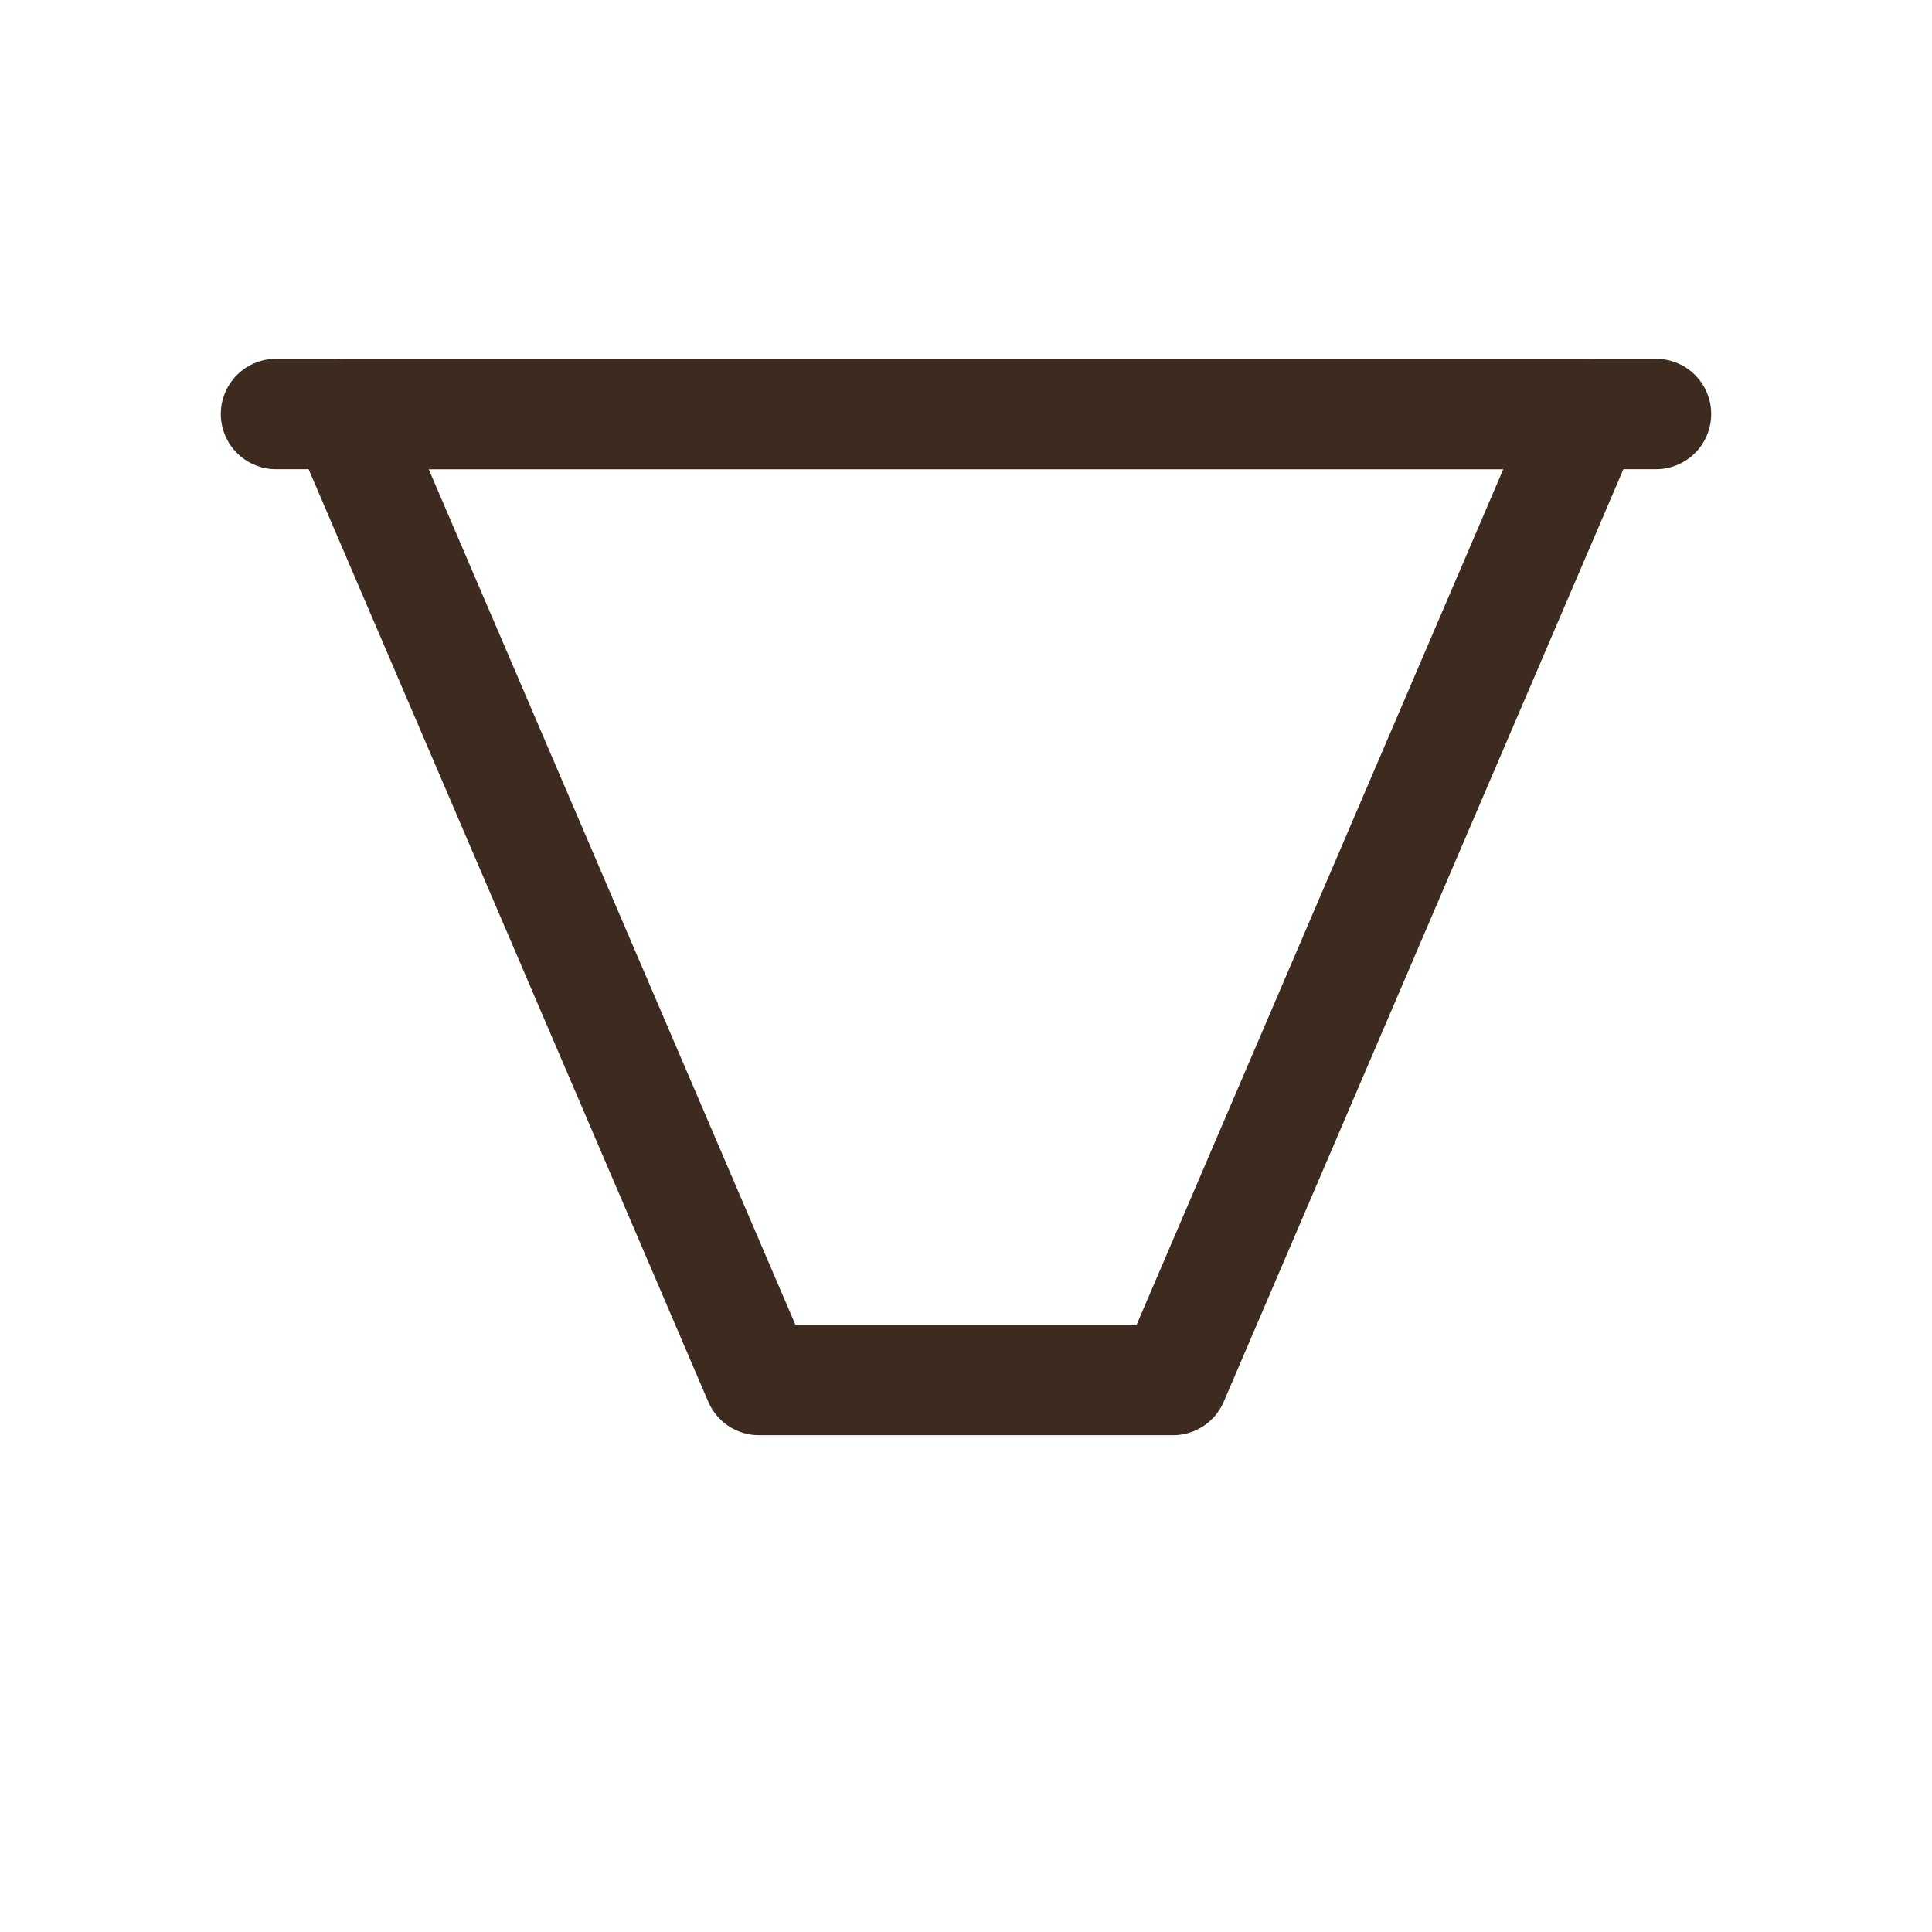
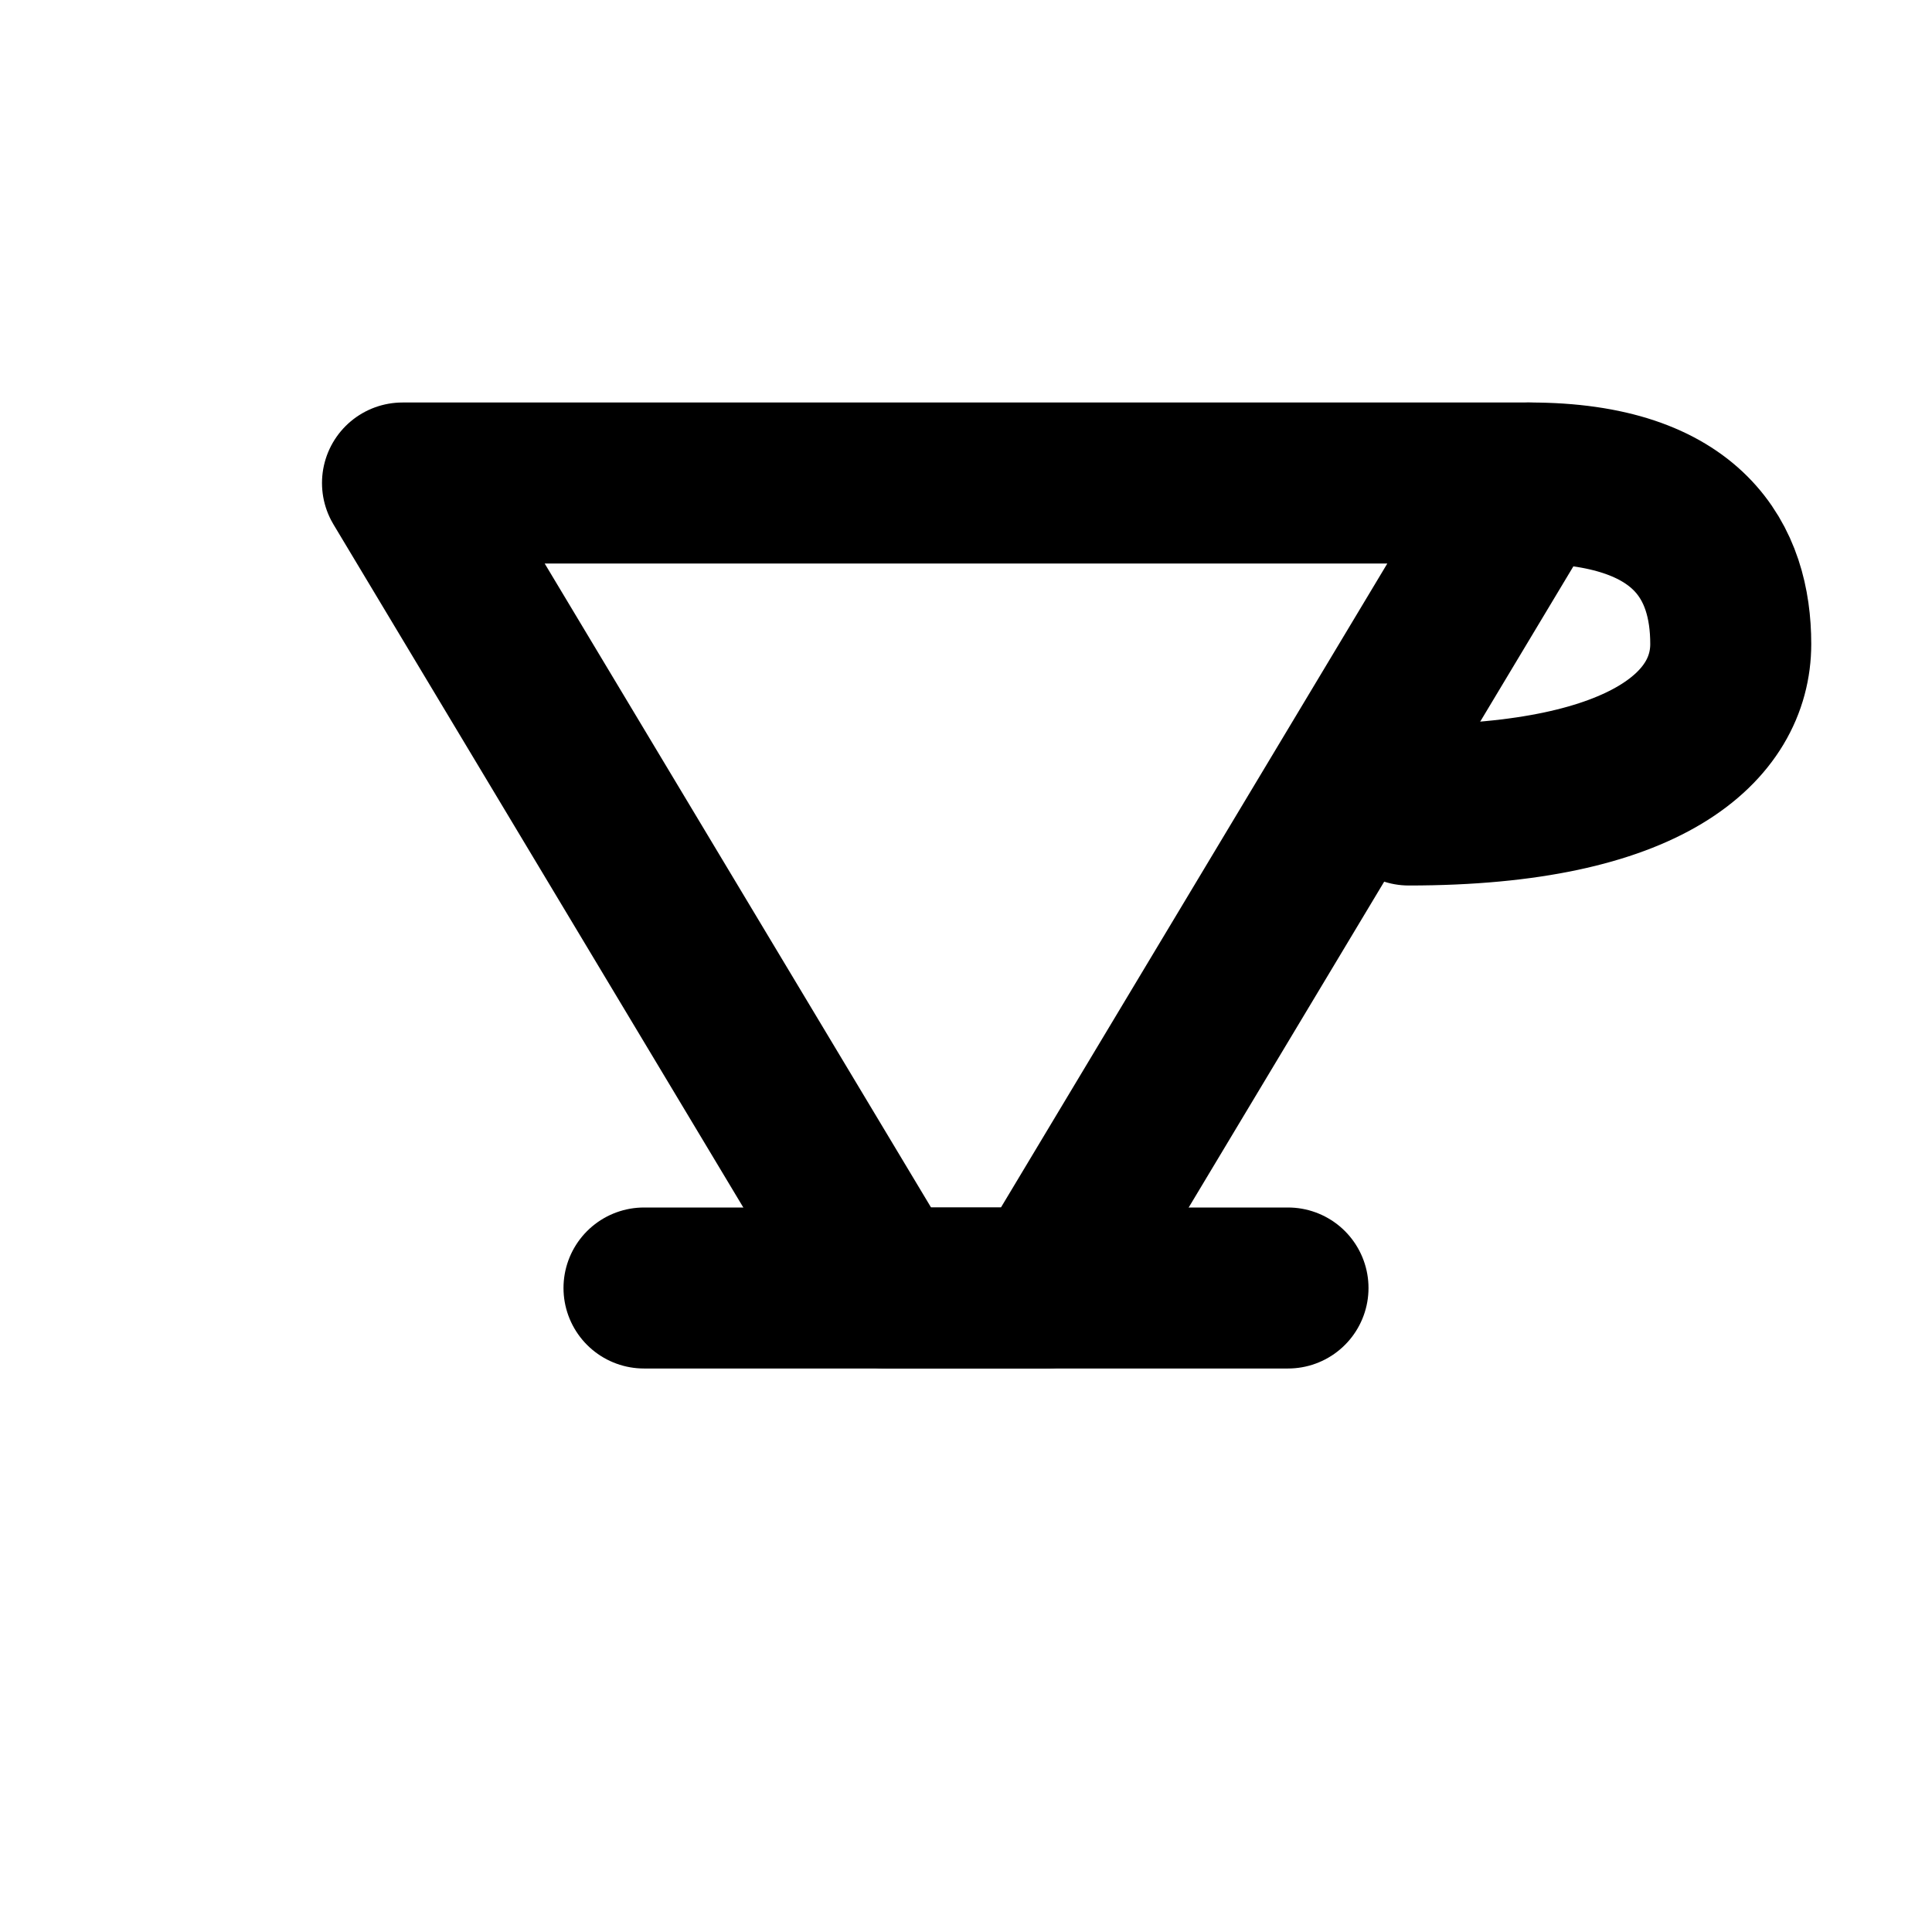
- <svg xmlns="http://www.w3.org/2000/svg" viewBox="0 0 28 28" width="28" height="28" fill="none" stroke="#3D2B1F" stroke-width="1.6" stroke-linecap="round" stroke-linejoin="round">
-   <path d="M5 6h18l-6 14H11Z" />
-   <line x1="4" y1="6" x2="24" y2="6" />
+ <svg xmlns="http://www.w3.org/2000/svg" width="24" height="24" viewBox="0 0 24 24" fill="none" stroke="currentColor" stroke-width="2" stroke-linecap="round" stroke-linejoin="round">
+   <line x1="8" y1="16" x2="16" y2="16" />
+   <path d="M5 6h14l-6 10h-2L5 6z" />
+   <path d="M19 6c2 0 2.5 1 2.5 2s-1 2-4 2" />
</svg>
